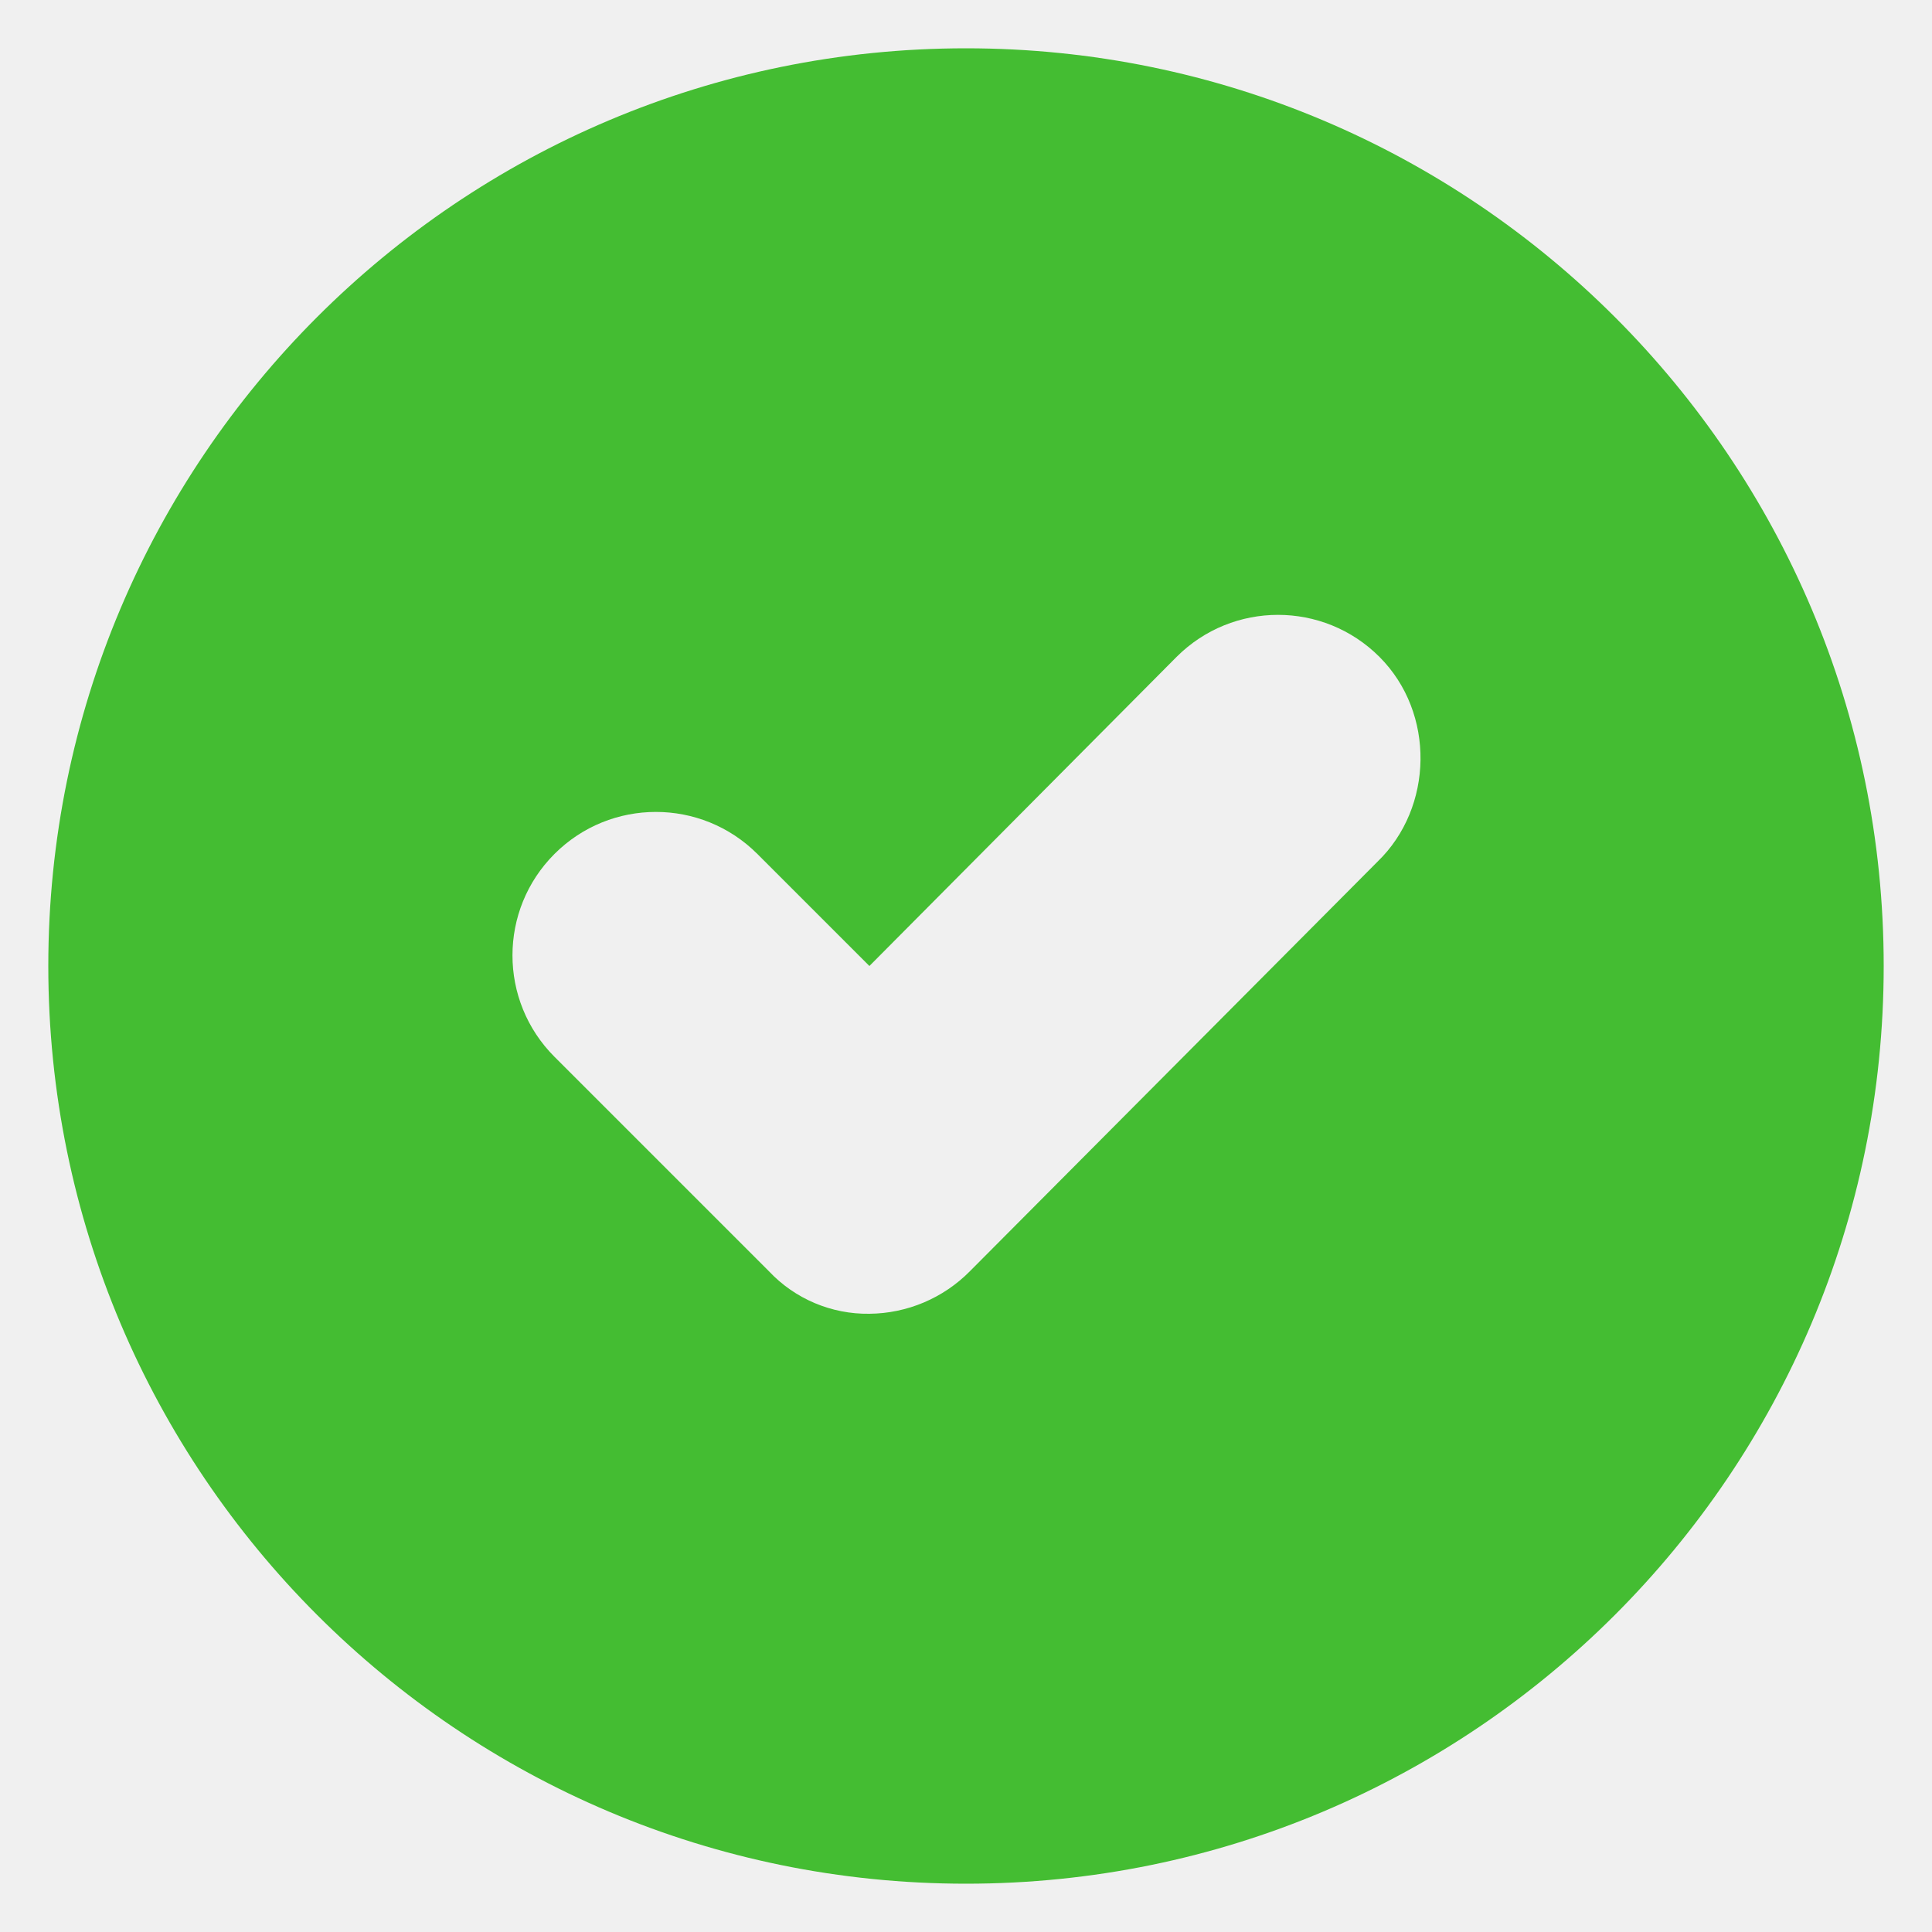
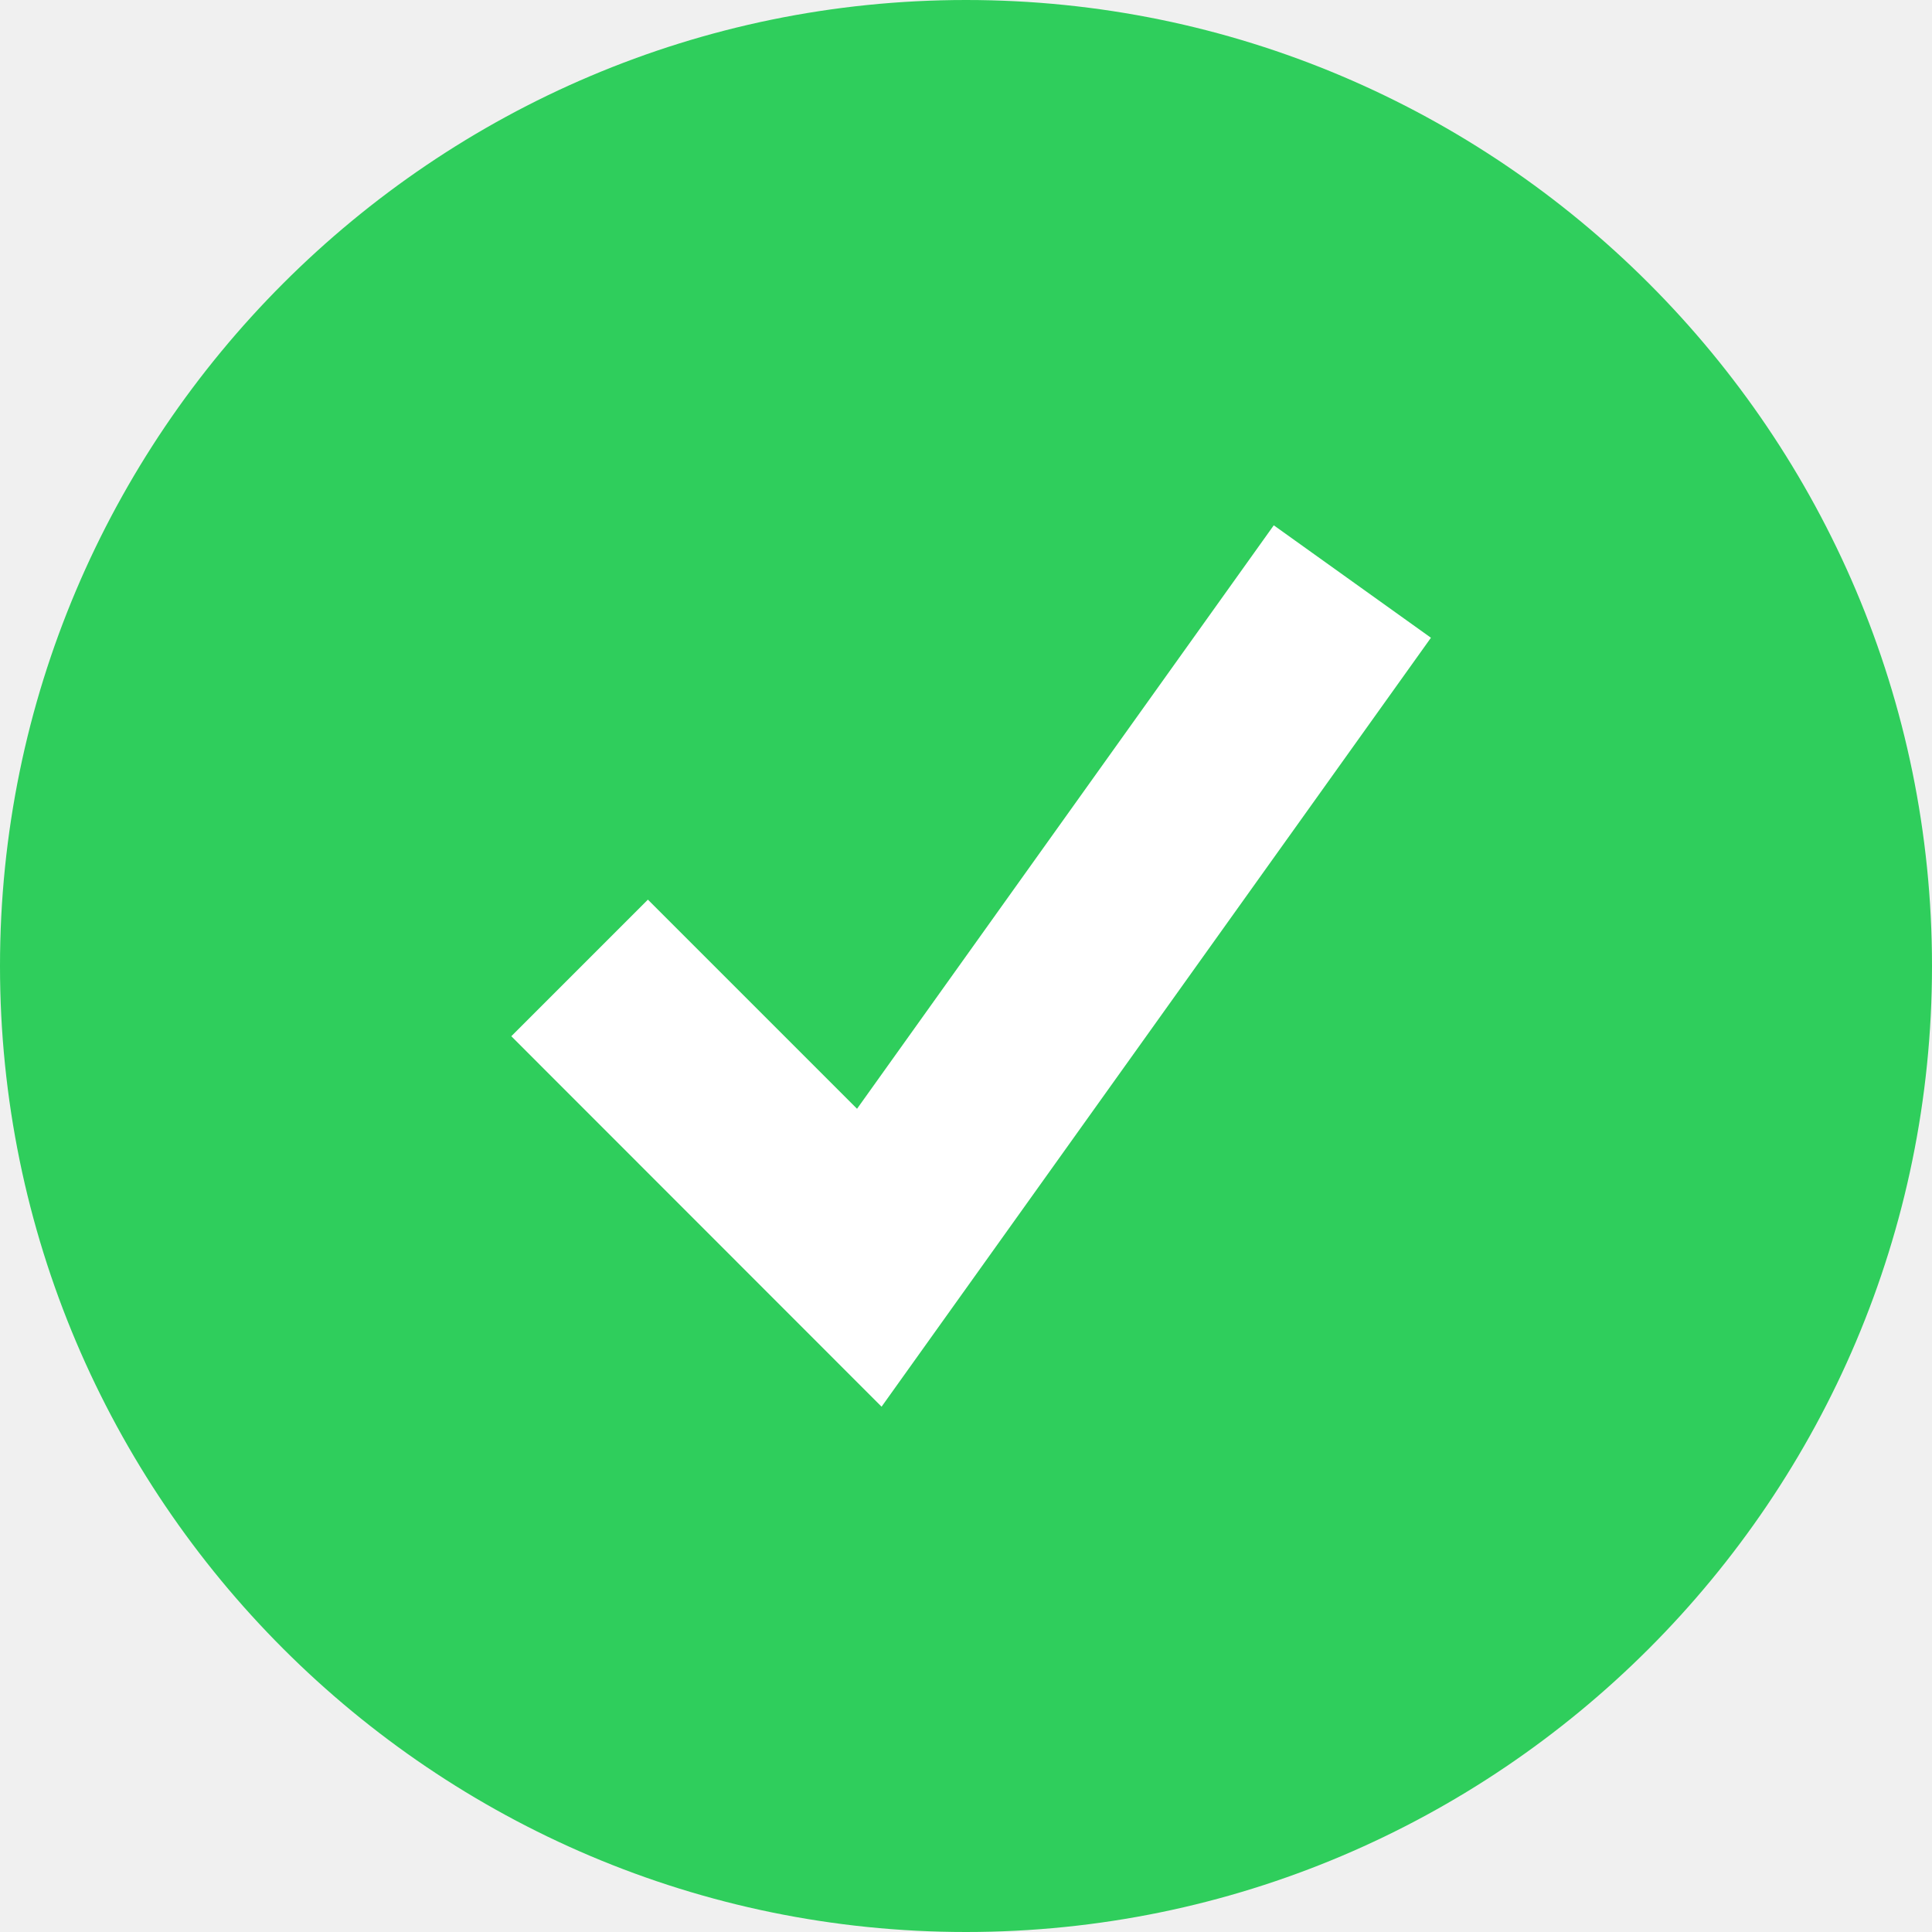
- <svg xmlns="http://www.w3.org/2000/svg" viewBox="0 0 100 100">
-   <switch>
-     <g fill="#44bd32">
-       <path d="M50 2.5a47.5 47.5 0 100 95 47.5 47.5 0 000-95zm21.3 42.1L50.2 65.8A7.4 7.4 0 0145 68a7 7 0 01-5.2-2.2L28.7 54.7a7.4 7.4 0 1110.5-10.5L45 50l15.9-16c2.9-2.9 7.6-2.9 10.5 0s2.8 7.8-.1 10.6z" />
+ <svg xmlns="http://www.w3.org/2000/svg" xmlns:xlink="http://www.w3.org/1999/xlink" x="0pt" y="0pt" width="1024pt" height="1024pt" viewBox="0 0 1024 1024">
+   <g id="1">
+     <clipPath id="3">
+       <use xlink:href="#2" />
+       <path id="2" d="M0,0 C0,0,1024,0,1024,0 C1024,0,1024,1024,1024,1024 C1024,1024,0,1024,0,1024 C0,1024,0,0,0,0 z" />
+     </clipPath>
+     <g id="4" style="clip-path:url(#3);">
+       <defs>
+         <g id="5">
+           <defs>
+             <path id="6" d="M512,0 C229.683,0,0,229.786,0,512 C0,794.368,229.683,1024,512,1024 C794.317,1024,1024,794.368,1024,512 C1024,229.734,794.317,0,512,0" />
+           </defs>
+           <use xlink:href="#6" style="fill:#2fce5c;fill-opacity:1;fill-rule:evenodd;opacity:1;stroke:none;" />
+         </g>
+       </defs>
+       <use xlink:href="#5" />
+       <defs>
+         <g id="7">
+           <defs>
+             <path id="8" d="M454.246,587.674 C454.246,587.674,343.398,476.826,343.398,476.826 C319.266,500.958,295.134,525.09,271.002,549.222 C336.418,614.673,401.835,680.124,467.251,745.574 C564.309,609.724,661.367,473.873,758.426,338.022 C730.658,318.157,702.891,298.291,675.123,278.426 z" />
+           </defs>
+           <use xlink:href="#8" style="fill:#ffffff;fill-opacity:1;fill-rule:evenodd;opacity:1;stroke:none;" />
+         </g>
+       </defs>
+       <use xlink:href="#7" />
    </g>
-   </switch>
+     <clipPath id="10">
+       <use xlink:href="#9" />
+       <path id="9" d="M0,0 C0,0,1024,0,1024,0 C1024,0,1024,1024,1024,1024 C1024,1024,0,1024,0,1024 C0,1024,0,0,0,0 z" />
+     </clipPath>
+     <g id="11" style="clip-path:url(#10);" />
+   </g>
</svg>
